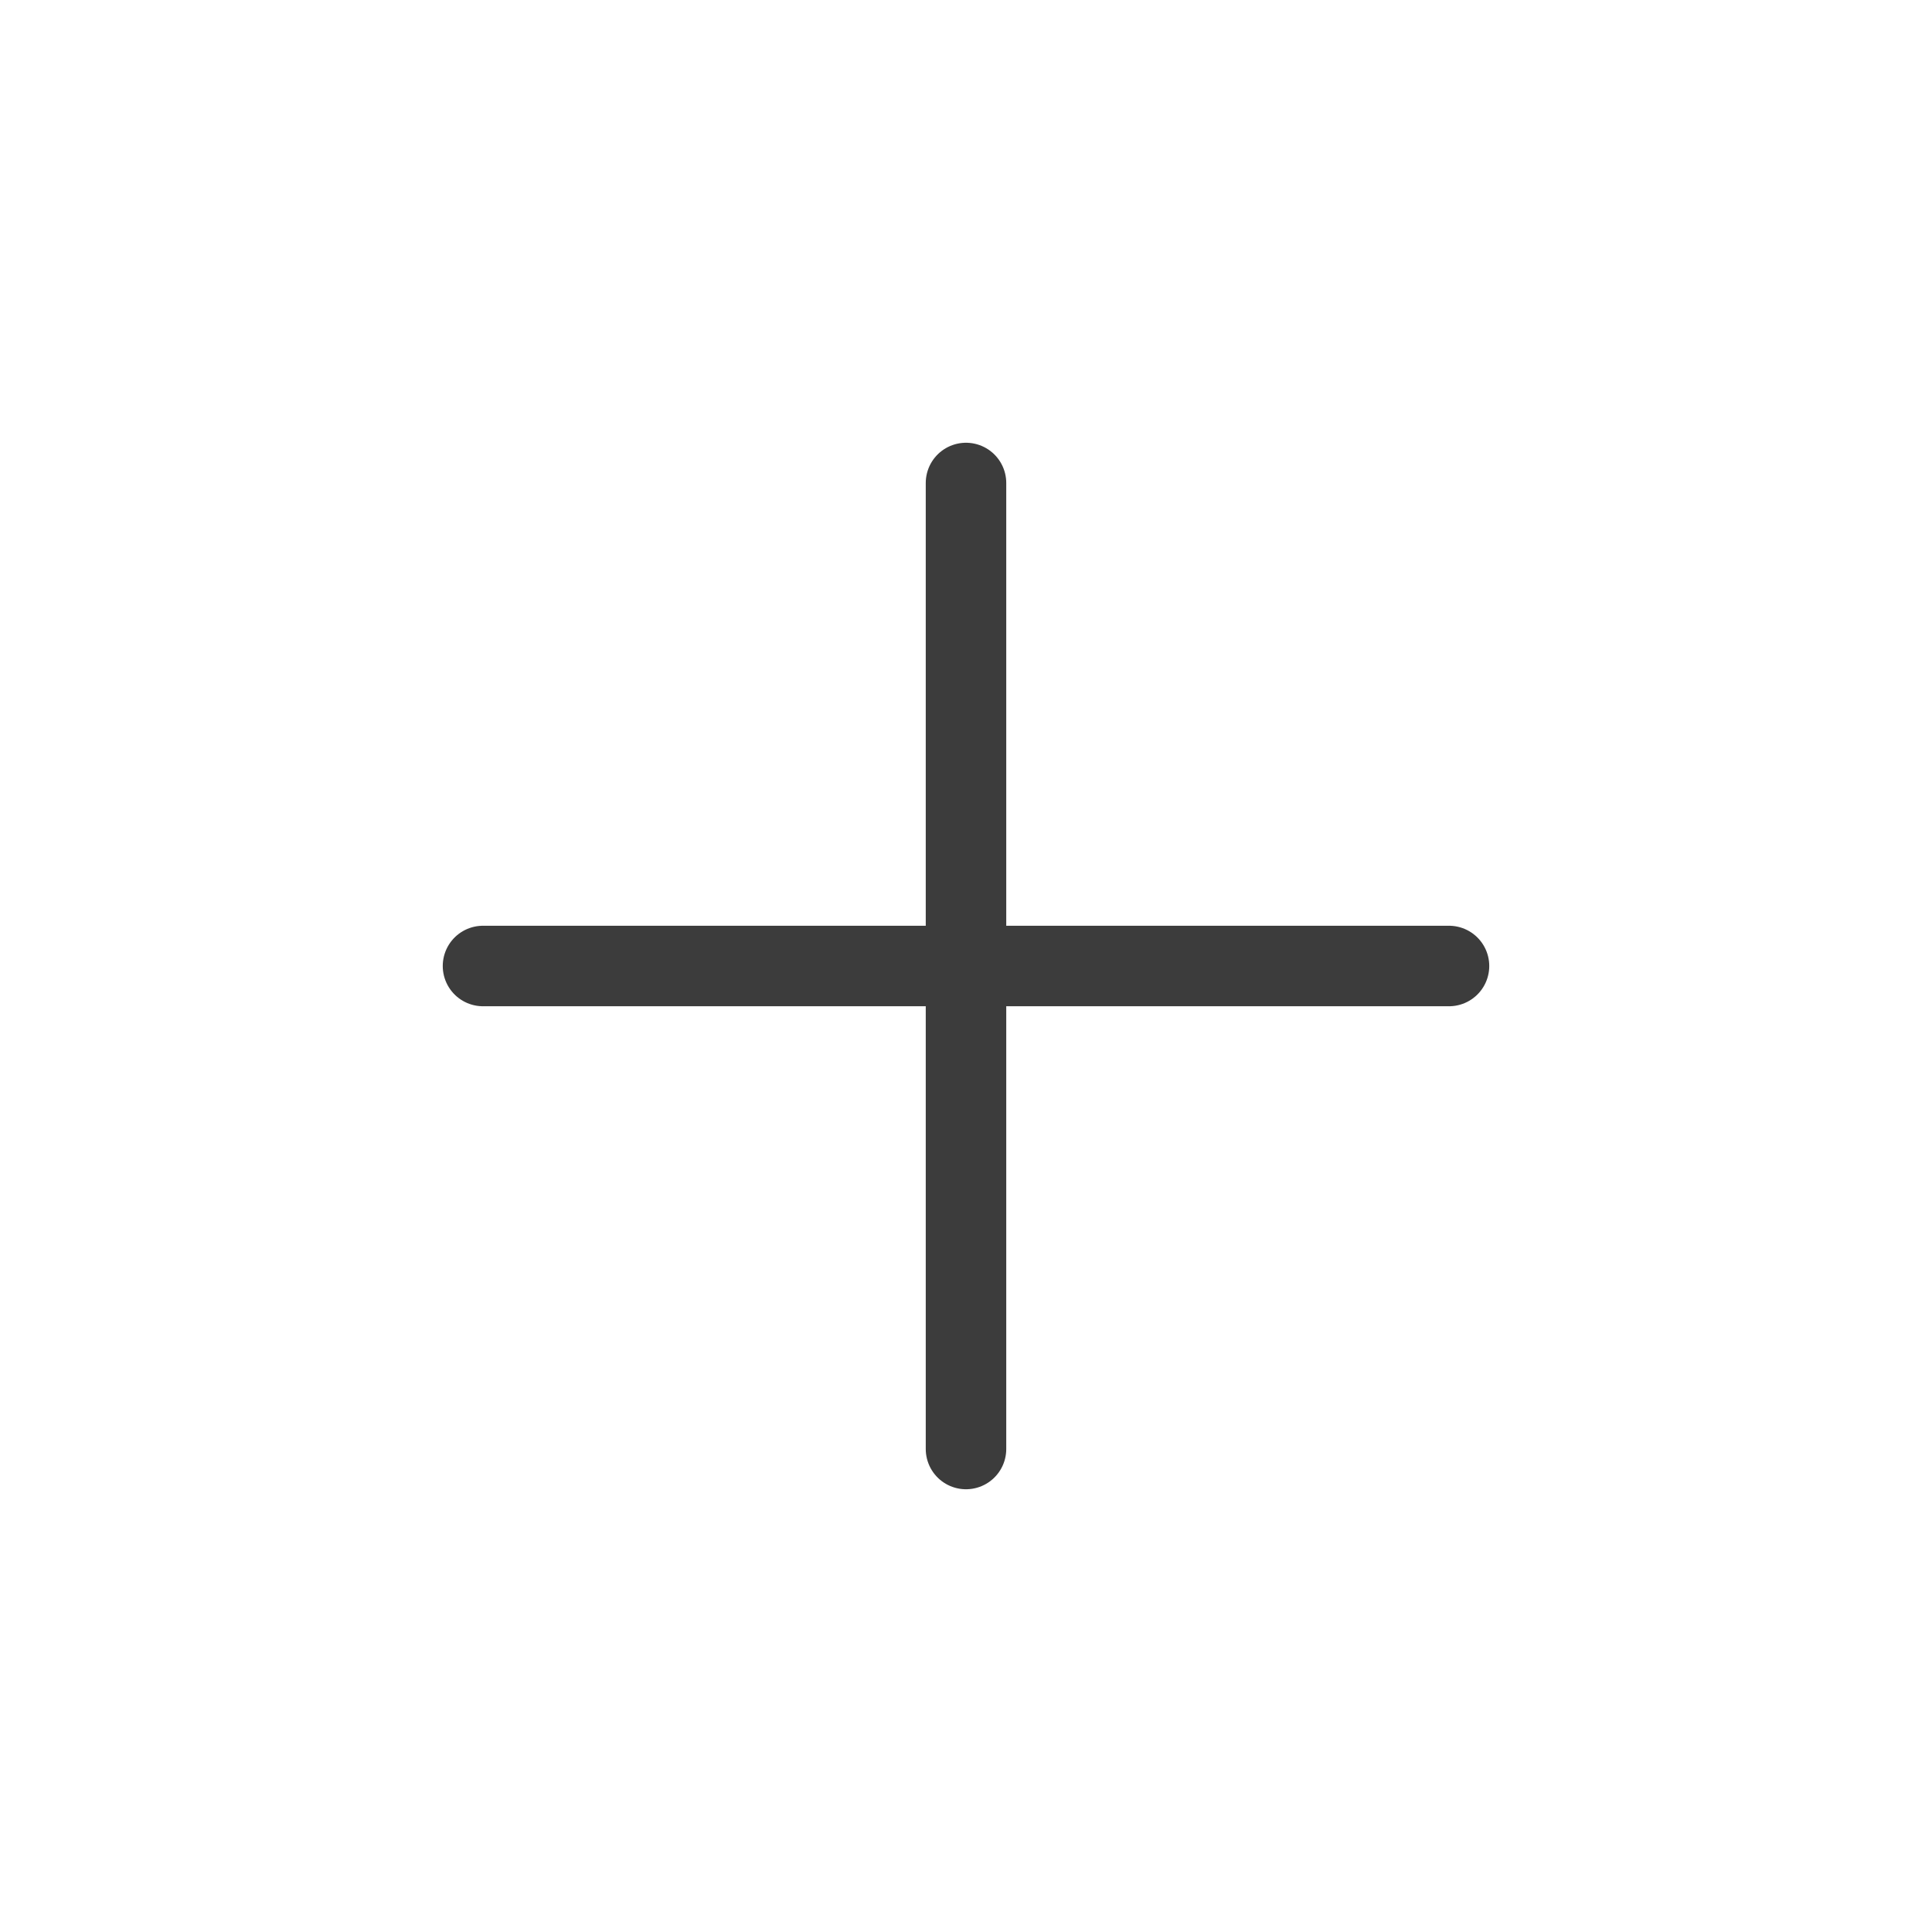
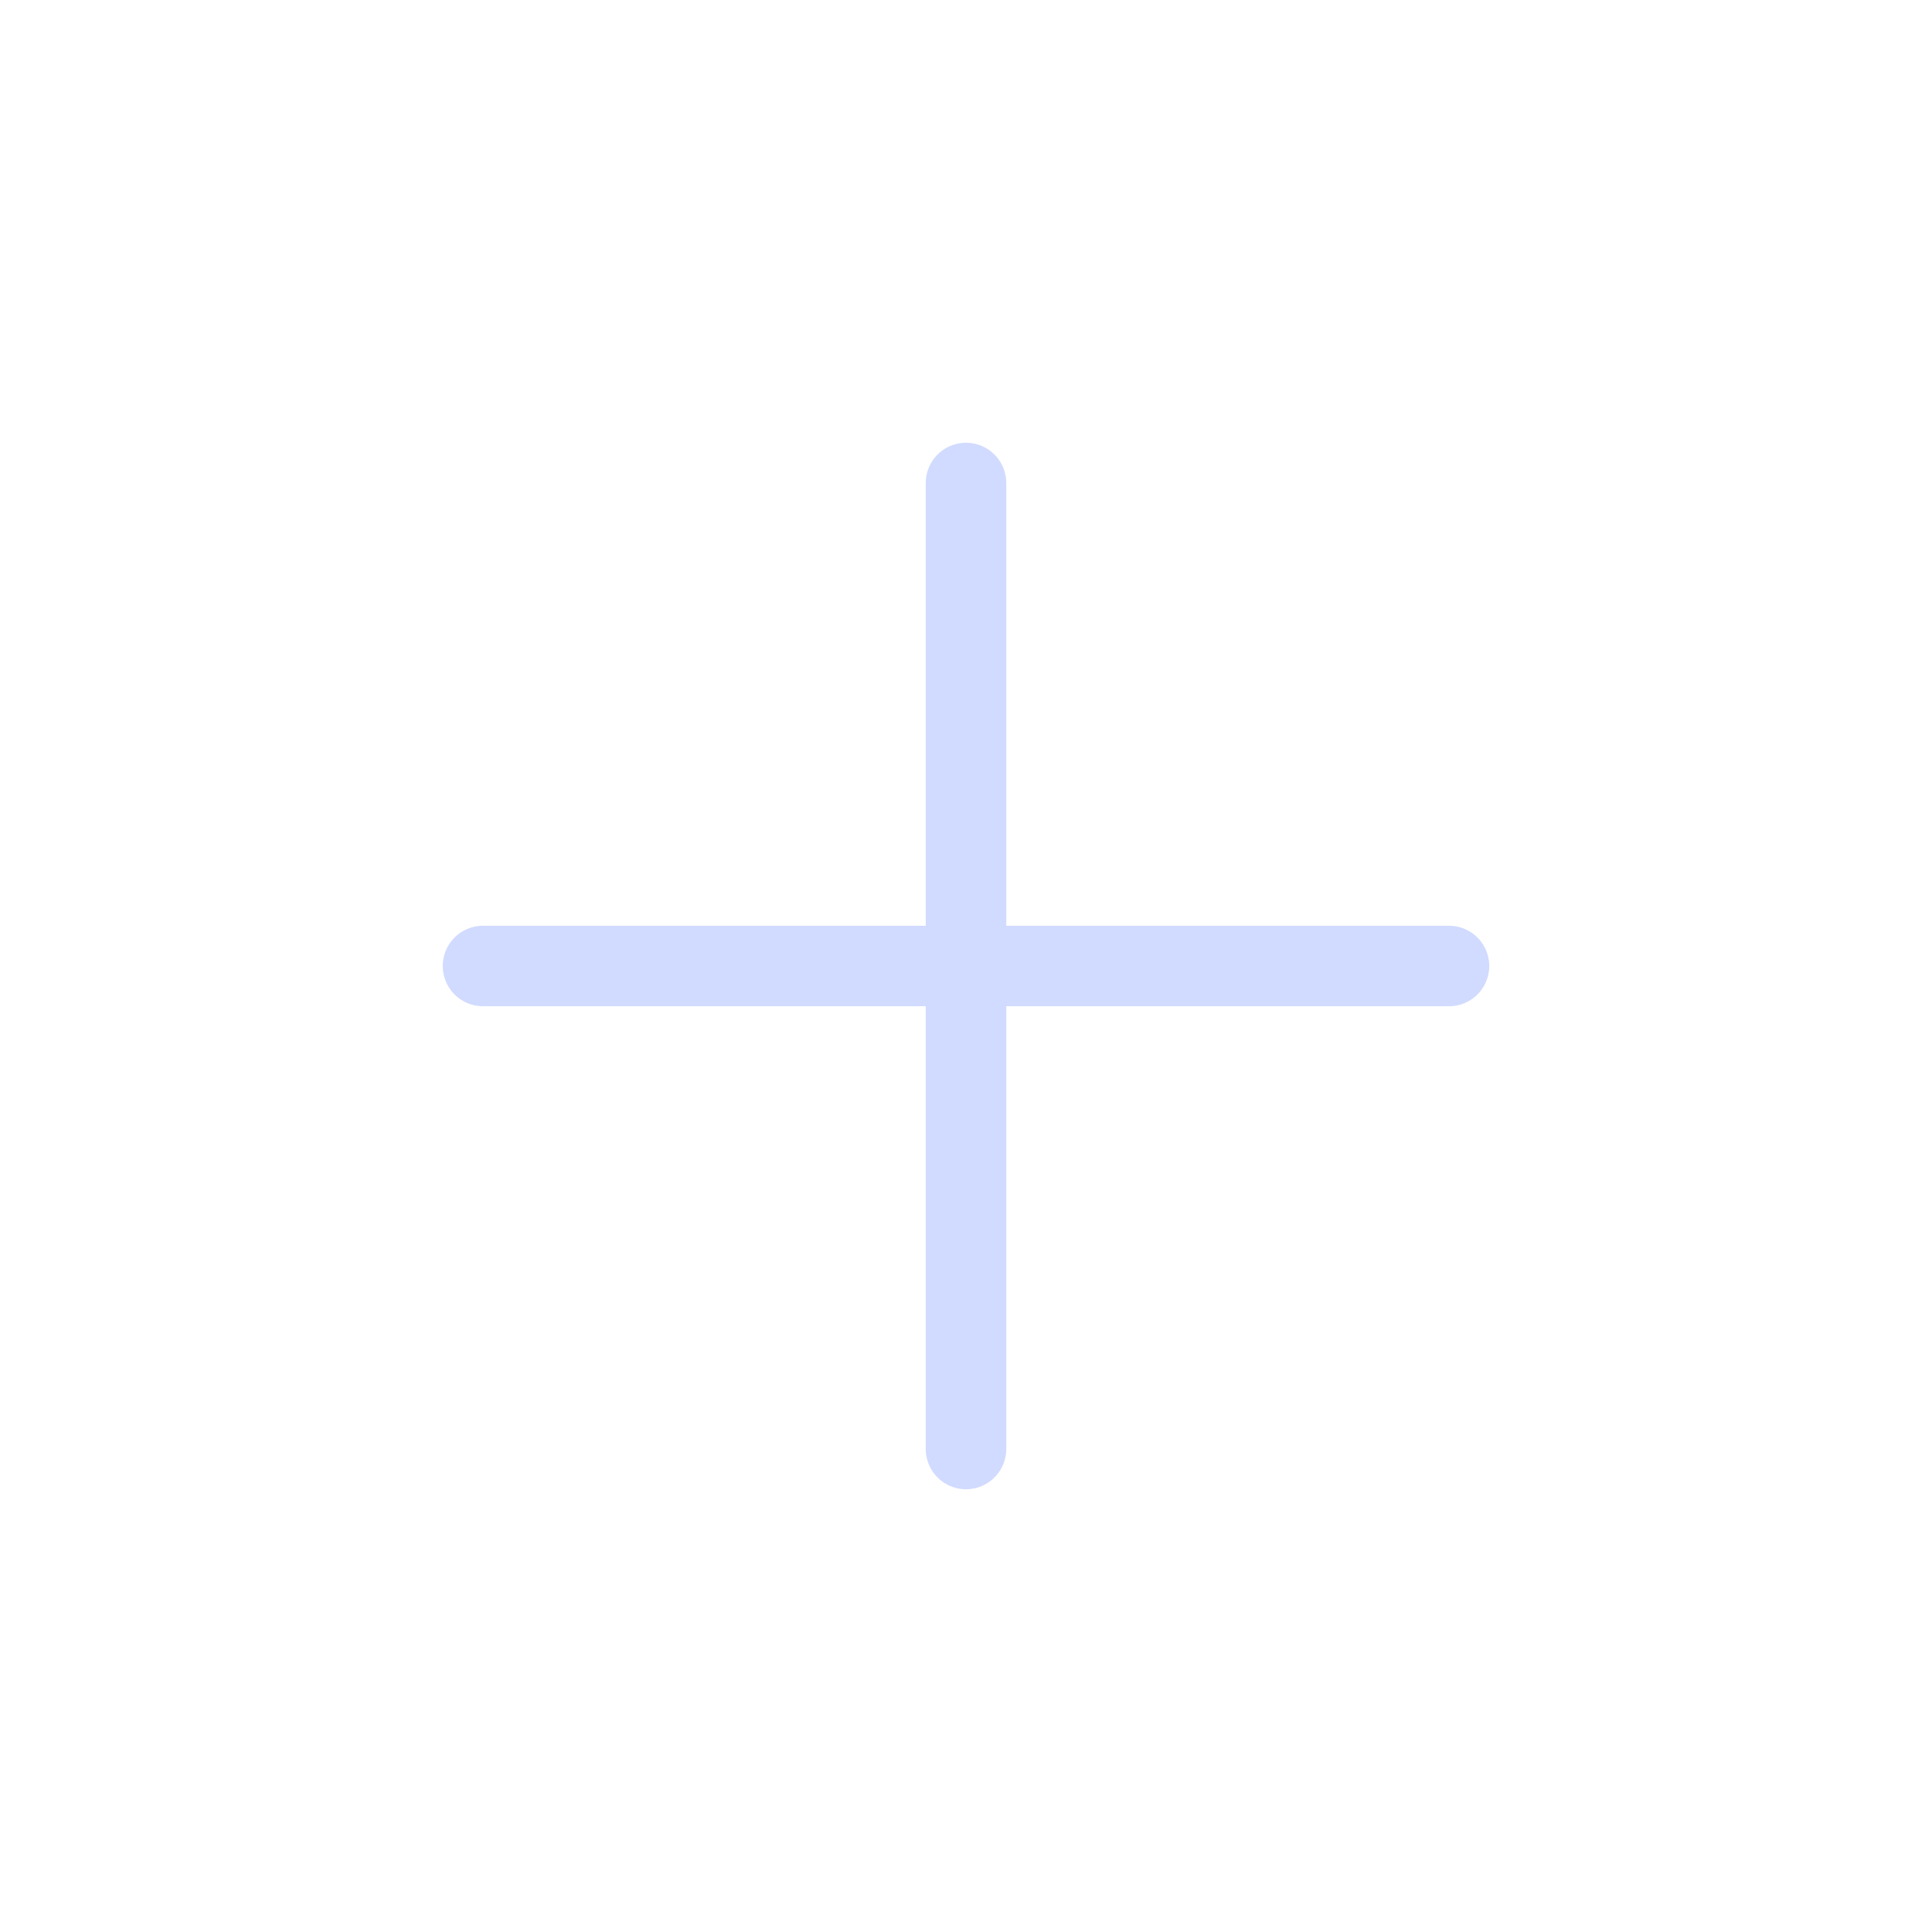
<svg xmlns="http://www.w3.org/2000/svg" width="800px" height="800px" viewBox="0 0 24 24" fill="none">
  <rect width="24" height="24" fill="white" />
-   <path d="M12 6V18" stroke="#3c3c3c" stroke-linecap="round" stroke-linejoin="round" />
-   <path d="M6 12H18" stroke="#3c3c3c" stroke-linecap="round" stroke-linejoin="round" />
+   <path d="M12 6V18" stroke="#d1dbff" stroke-linecap="round" stroke-linejoin="round" />
+   <path d="M6 12H18" stroke="#d1dbff" stroke-linecap="round" stroke-linejoin="round" />
</svg>
